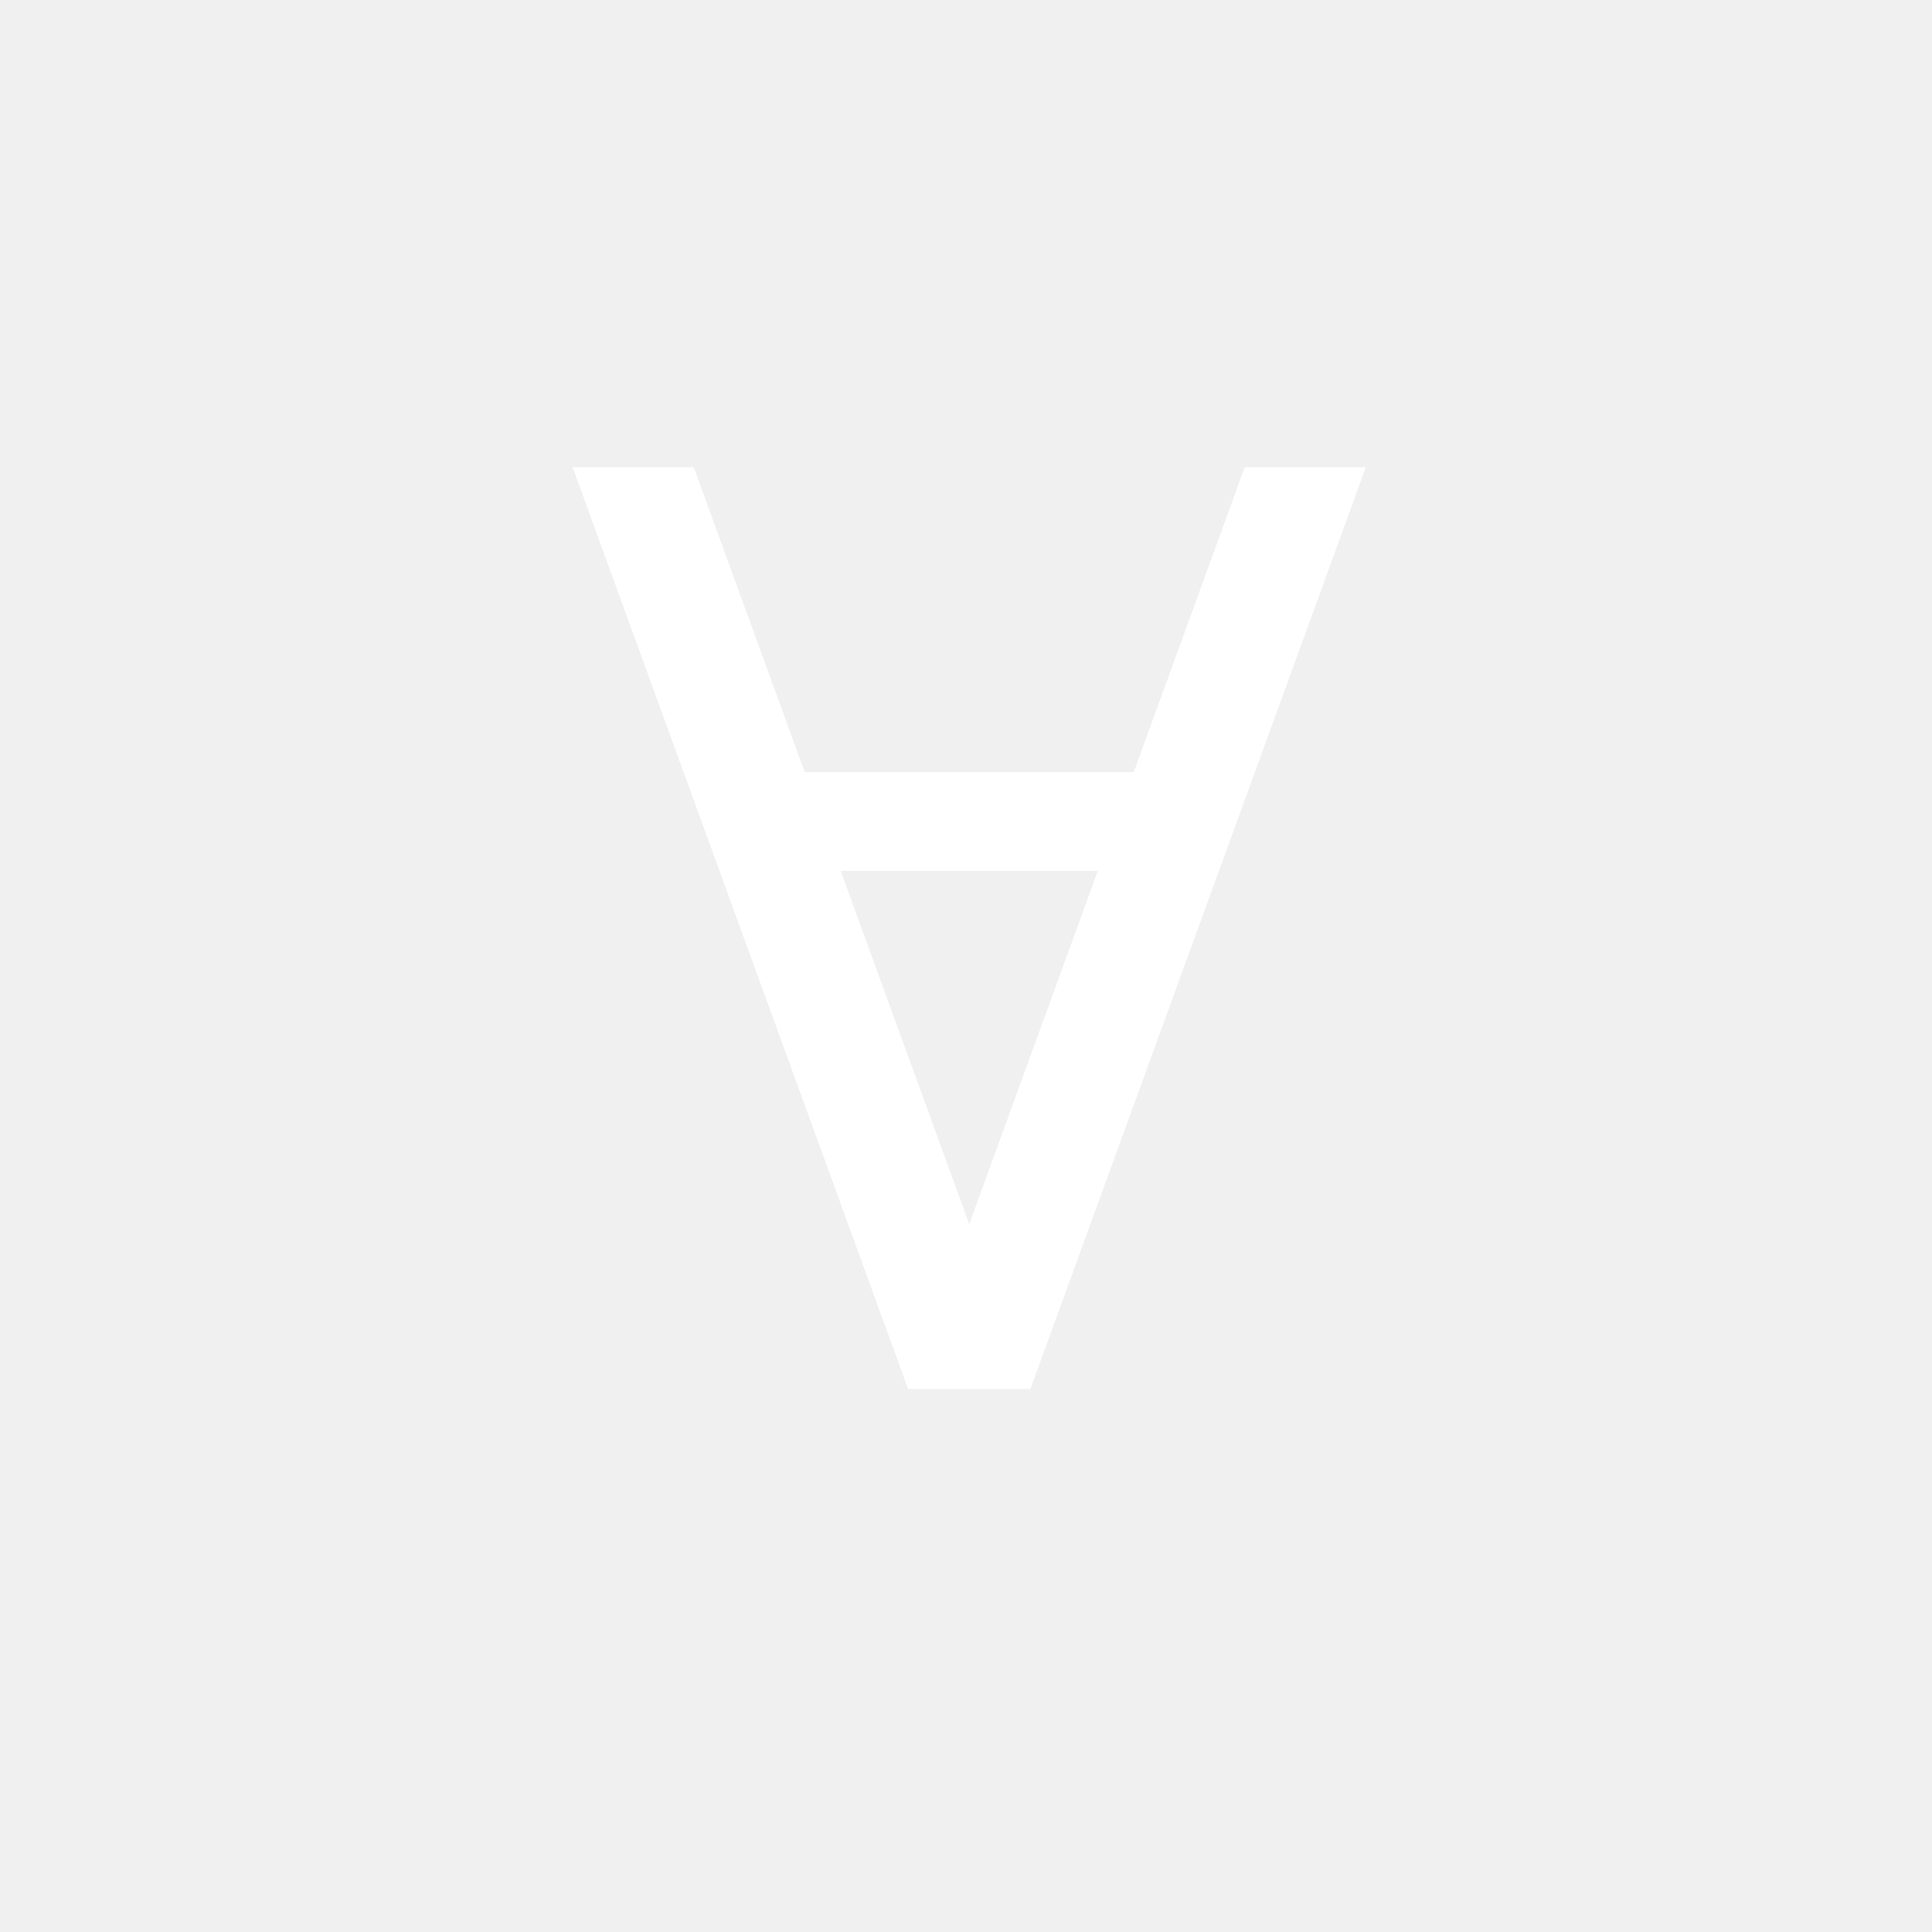
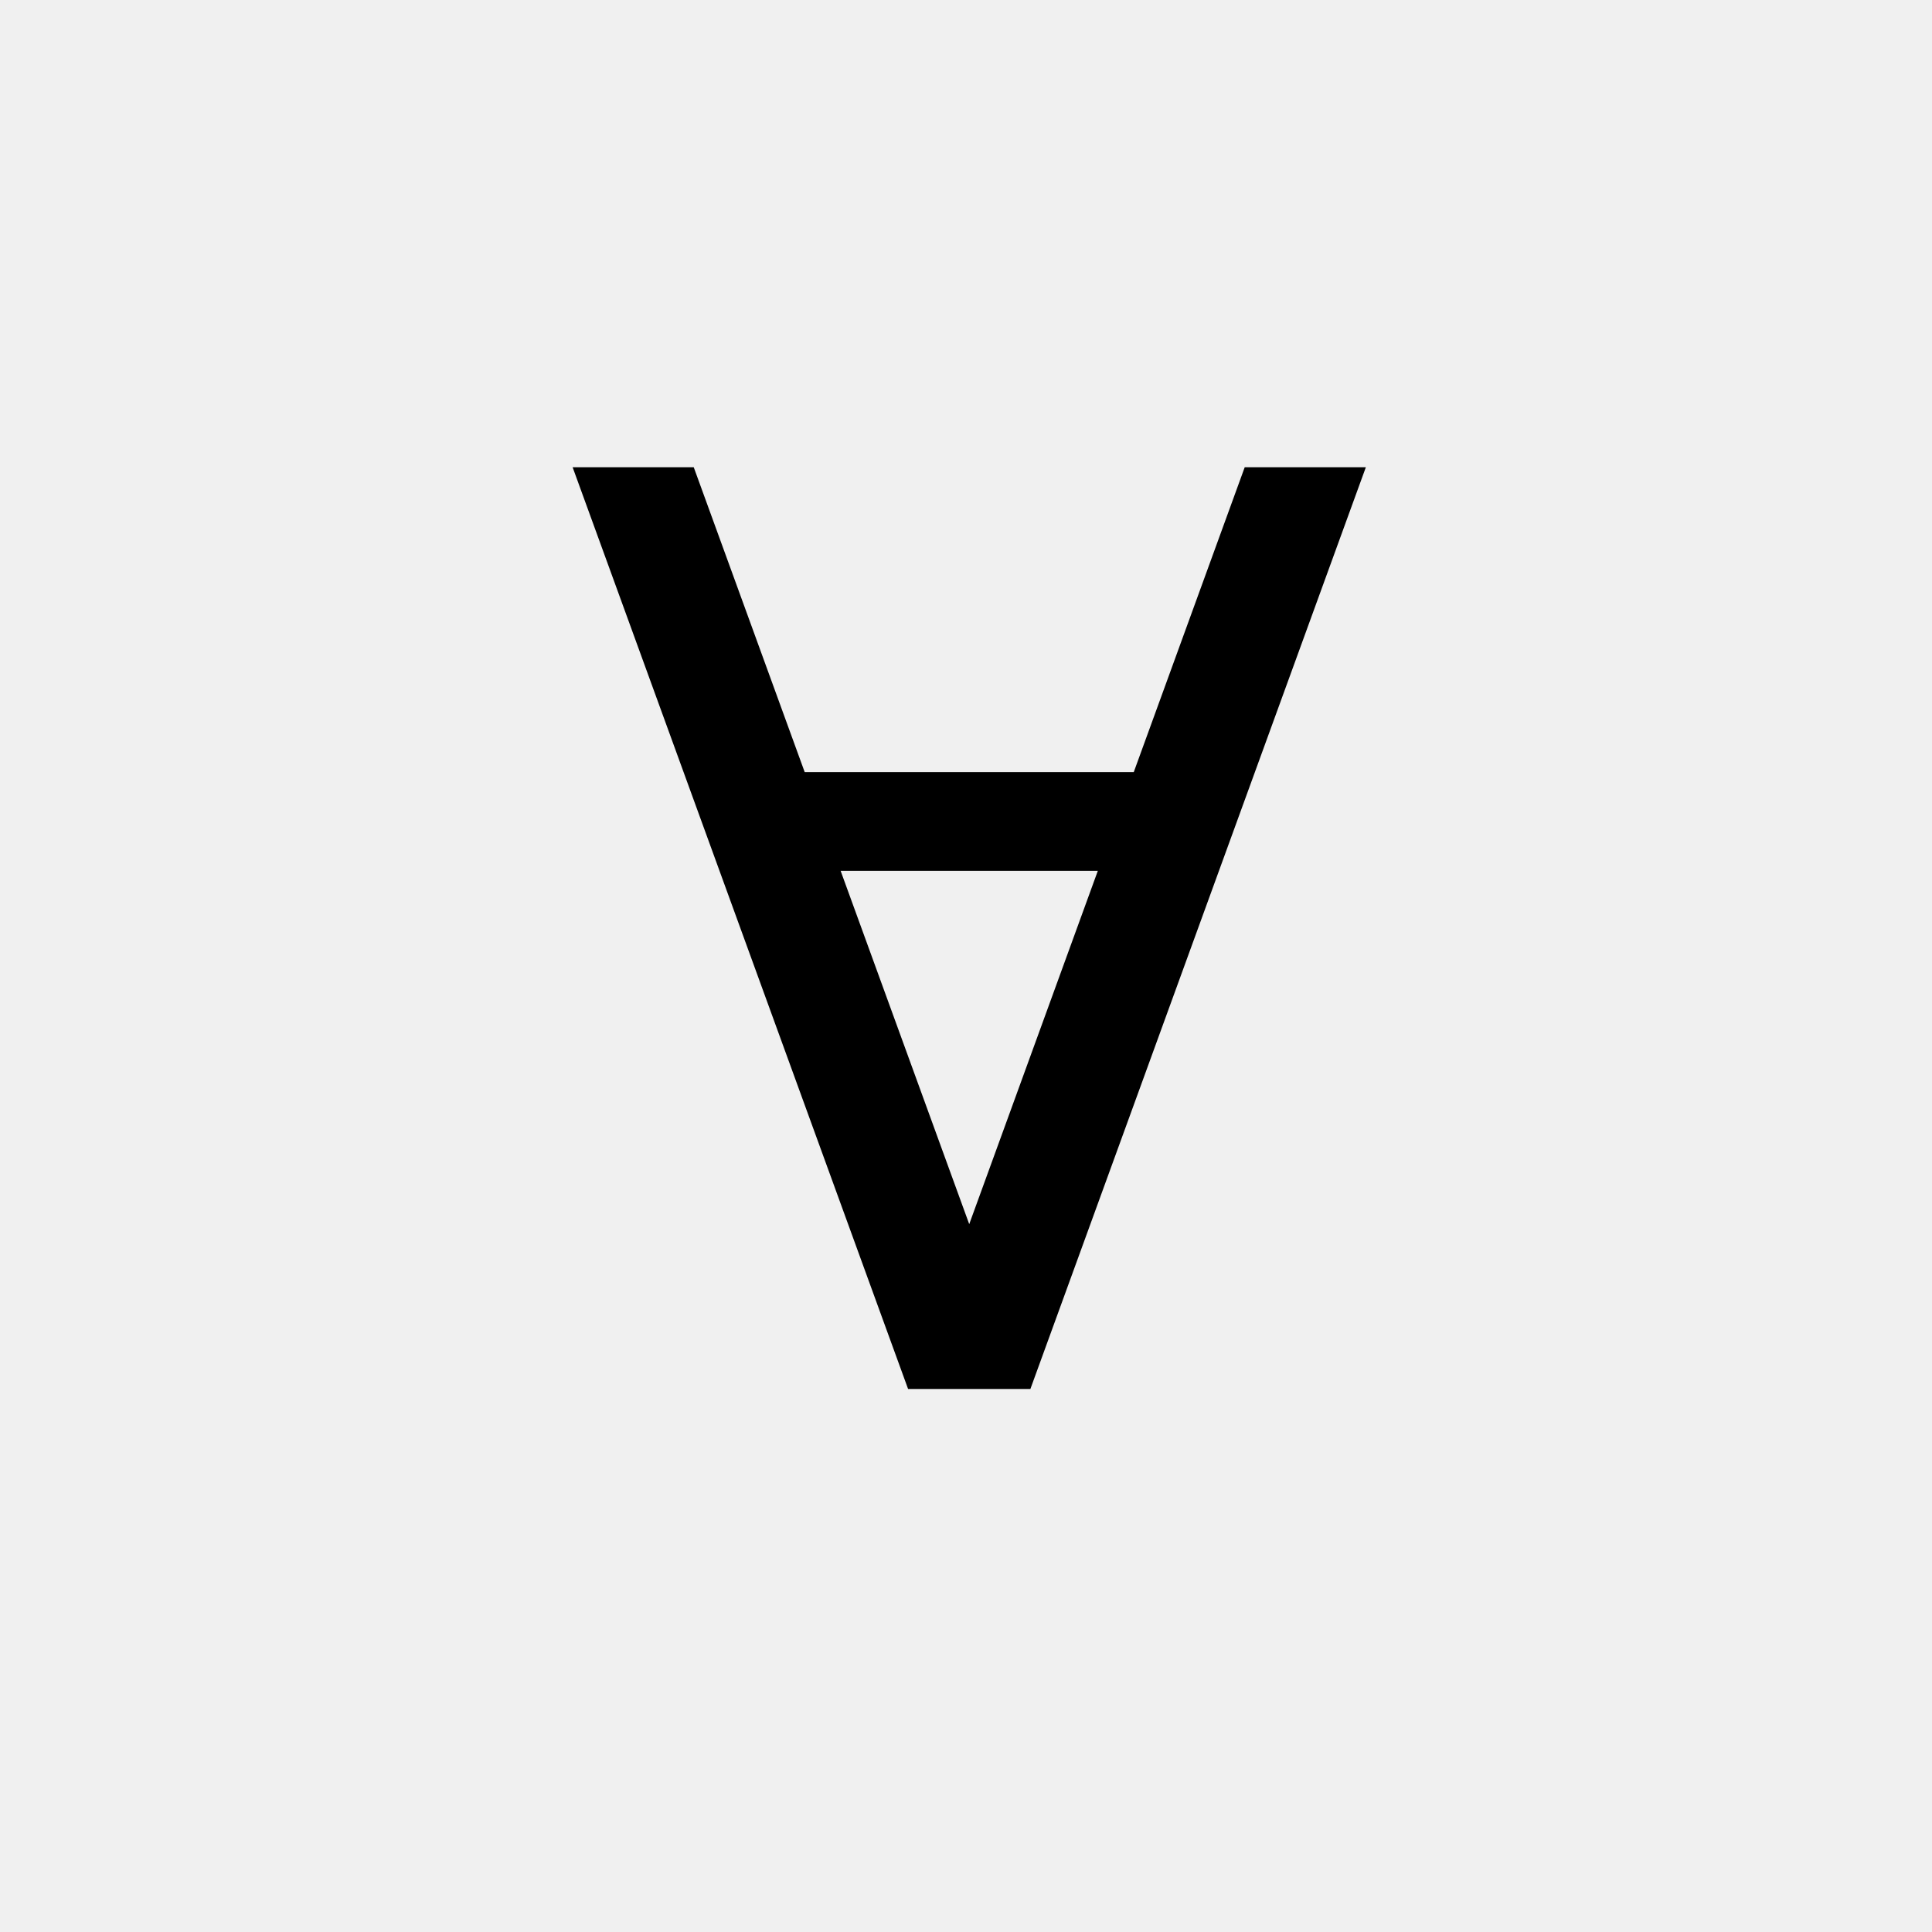
<svg xmlns="http://www.w3.org/2000/svg" width="100%" height="100%" viewBox="0 0 100 100" version="1.1" xml:space="preserve" style="fill-rule:evenodd;clip-rule:evenodd;stroke-linejoin:round;stroke-miterlimit:2;">
  <rect id="Artboard1" x="0" y="0" width="100" height="100" style="fill:none;" />
  <g id="Artboard11">
    <g>
      <g id="forall">
-         <path d="M29.639,24.185l6.269,0l5.743,15.779l17.032,0l5.743,-15.779l6.27,0l-17.363,47.707l-6.331,0l-17.363,-47.707Zm13.872,20.89l6.656,18.287l6.656,-18.287l-13.312,0Z" style="fill:#fff;" />
+         <path d="M29.639,24.185l6.269,0l5.743,15.779l17.032,0l5.743,-15.779l6.27,0l-17.363,47.707l-6.331,0l-17.363,-47.707Zm13.872,20.89l6.656,18.287l6.656,-18.287l-13.312,0Z" style="" />
      </g>
    </g>
  </g>
</svg>
